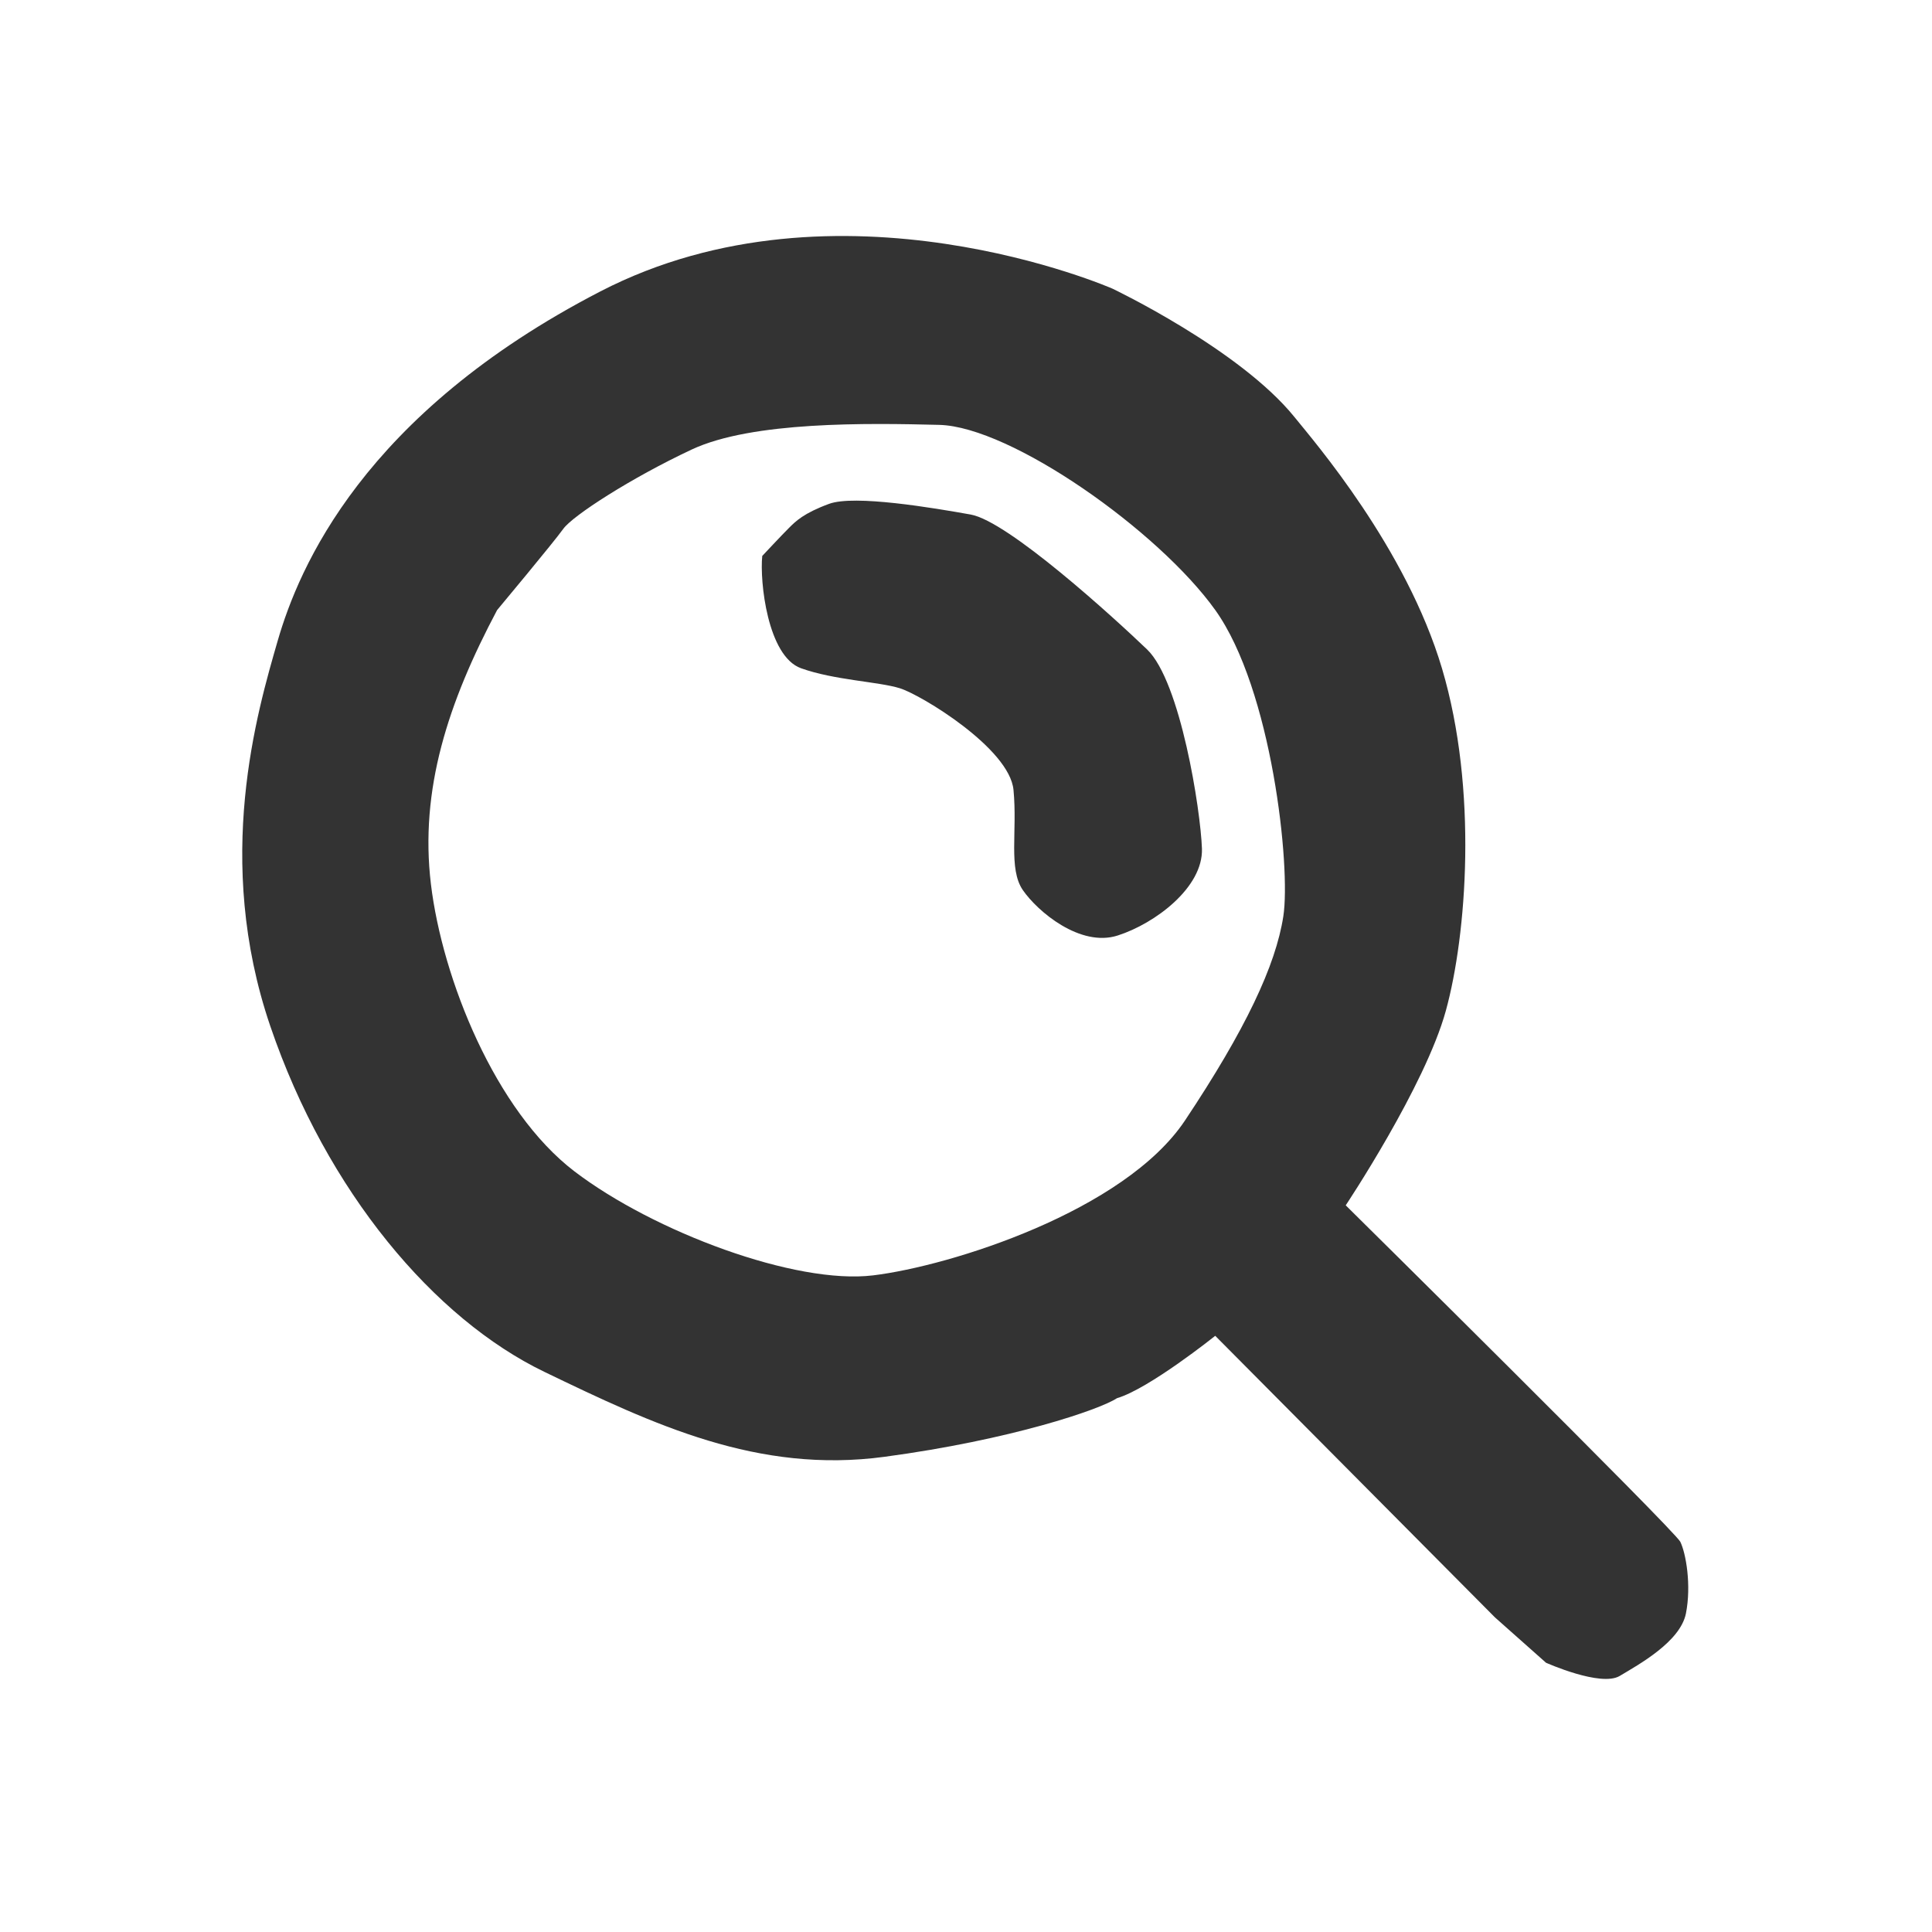
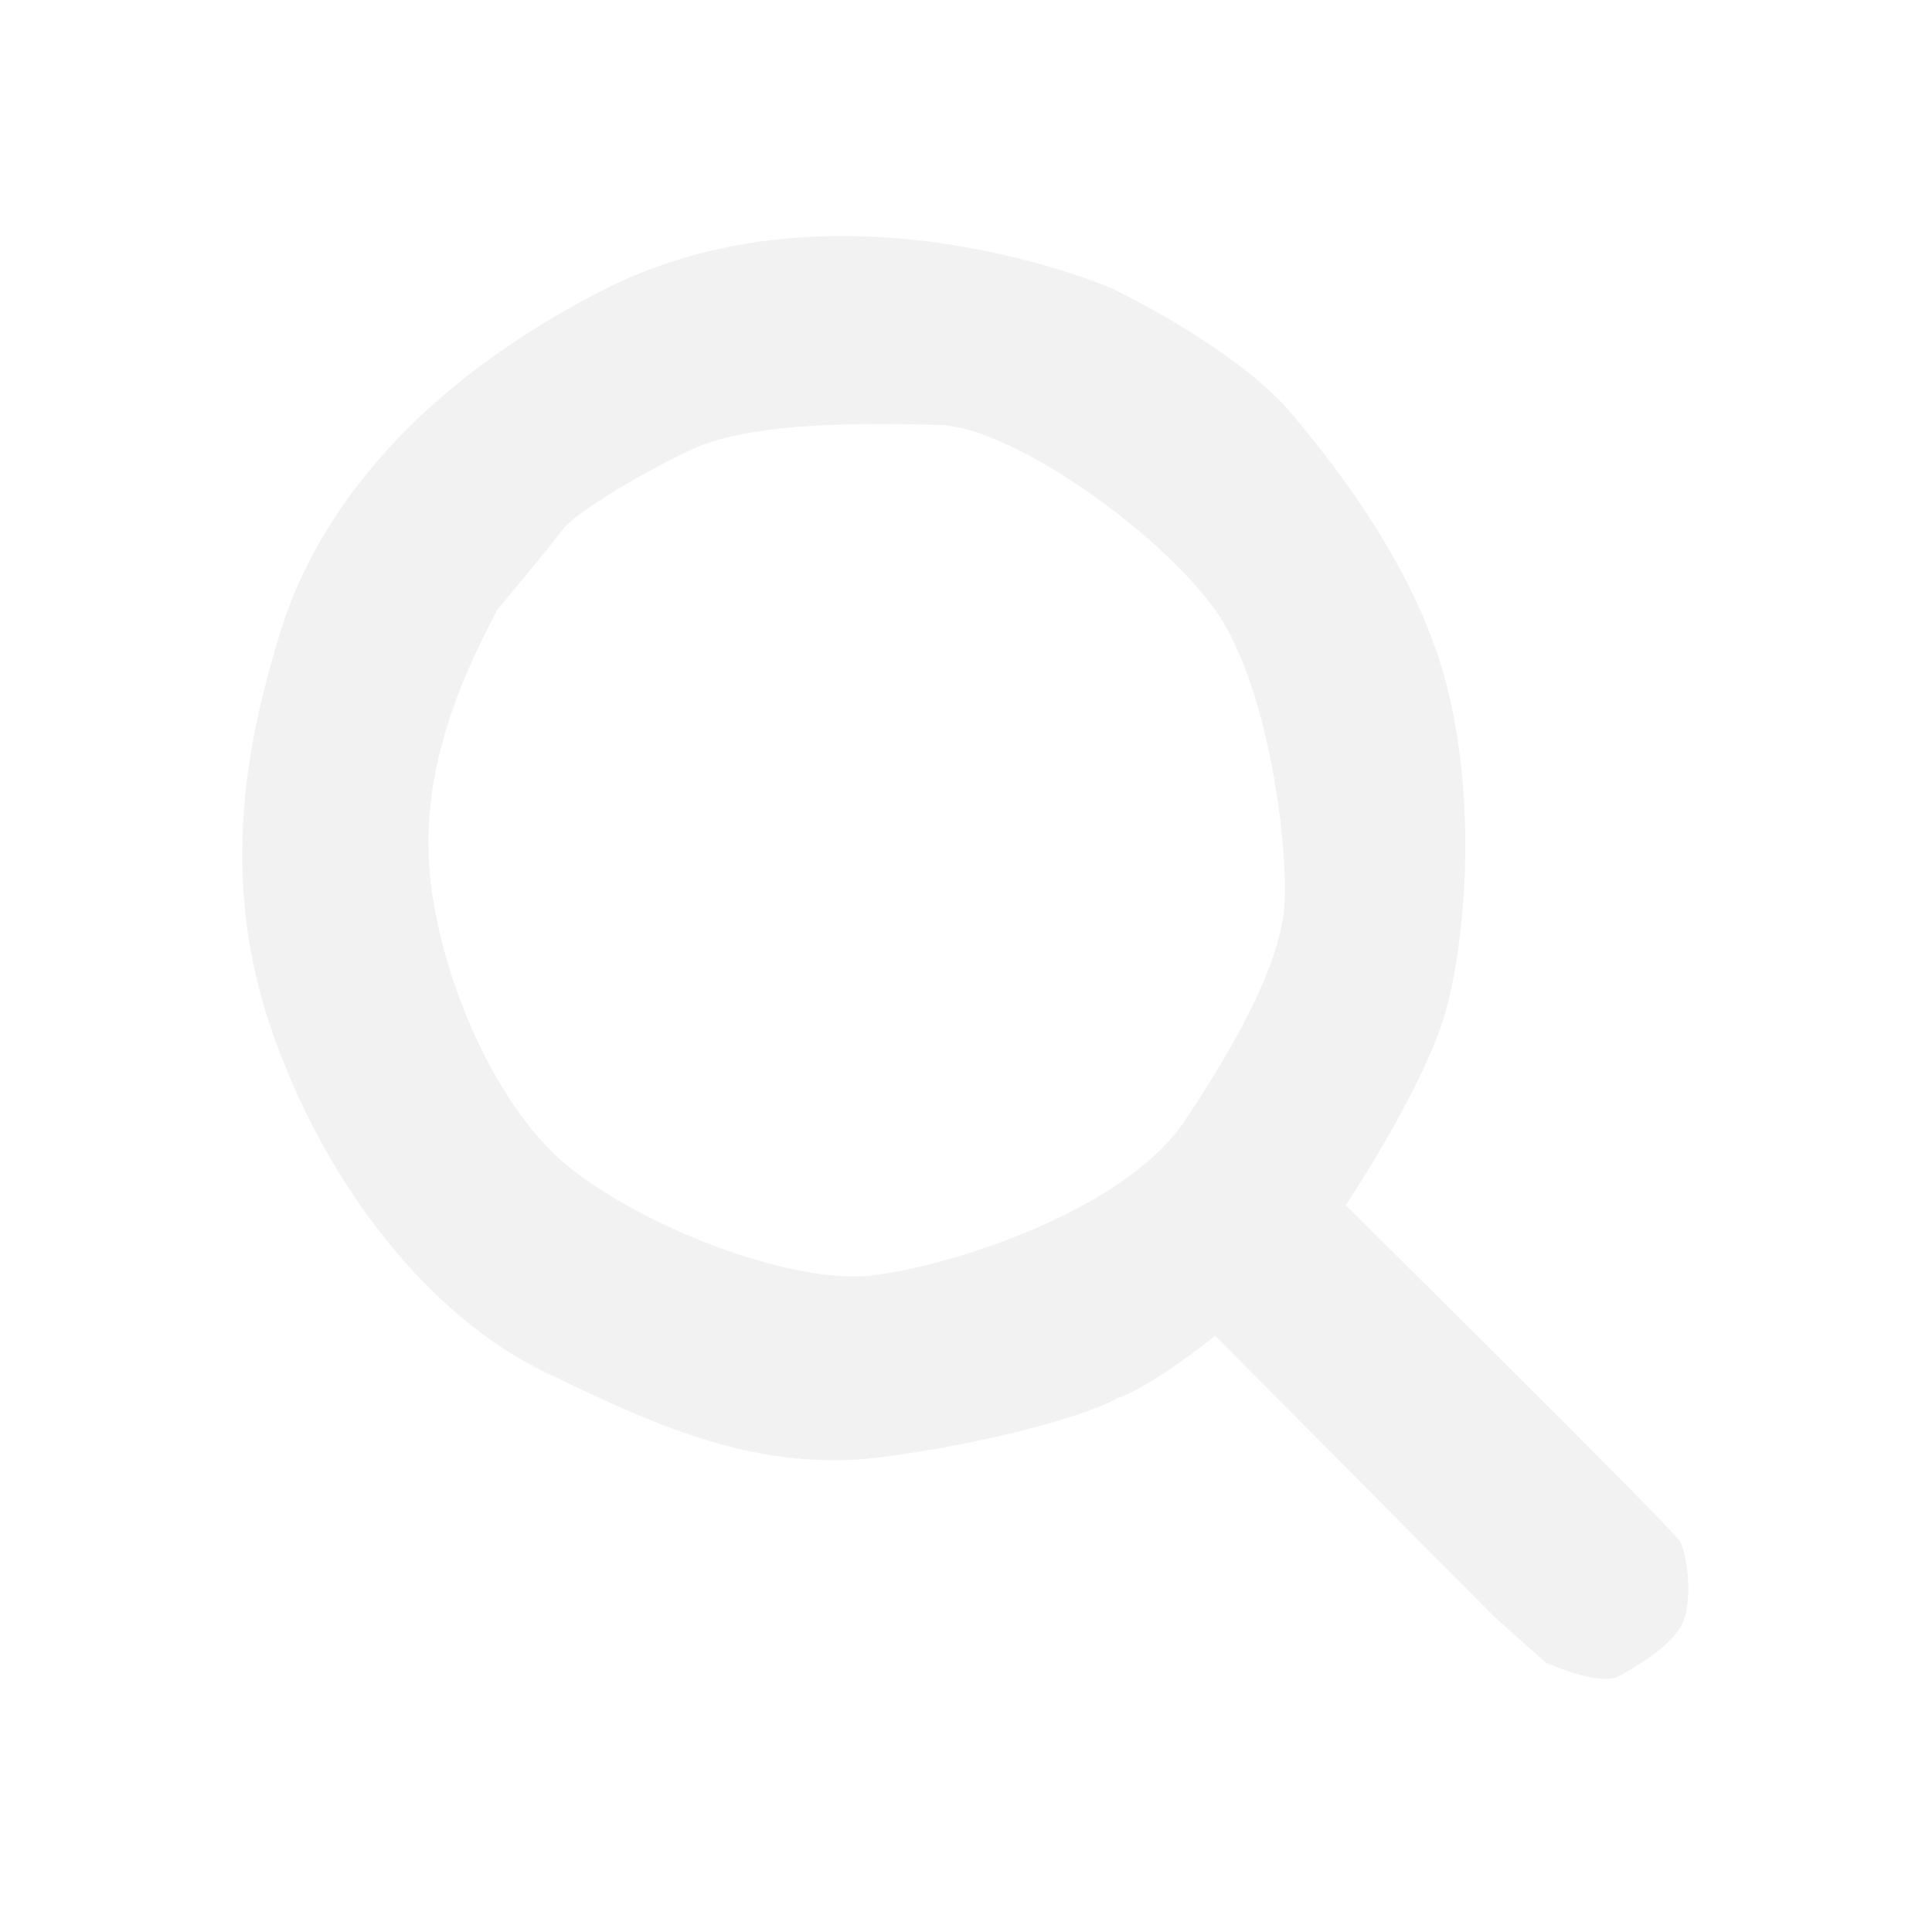
<svg xmlns="http://www.w3.org/2000/svg" version="1.1" x="0px" y="0px" width="24px" height="24px" viewBox="0 0 24 24" style="enable-background:new 0 0 24 24;" xml:space="preserve" id="svg6">
  <defs id="defs10" />
  <g id="Guides" style="display:none;">
</g>
-   <path id="path832" style="fill:#333333;fill-opacity:1;fill-rule:evenodd;stroke:none;stroke-width:1px;stroke-linecap:butt;stroke-linejoin:miter;stroke-opacity:1" d="m 9.469,6.906 c -0.033,0.316 0.066,1.245 0.481,1.395 0.415,0.149 0.963,0.166 1.229,0.249 0.266,0.083 1.361,0.747 1.411,1.262 0.05,0.515 -0.066,0.979 0.116,1.245 0.183,0.266 0.714,0.714 1.179,0.564 0.465,-0.149 1.062,-0.598 1.046,-1.079 C 14.914,10.061 14.665,8.467 14.25,8.068 13.835,7.67 12.524,6.475 12.059,6.392 11.594,6.309 10.615,6.143 10.299,6.259 9.984,6.375 9.884,6.475 9.801,6.558 9.718,6.64 9.469,6.906 9.469,6.906 Z M 6.175,7.579 c -0.61,1.15 -0.963,2.23 -0.822,3.404 0.141,1.174 0.798,2.817 1.784,3.569 0.986,0.751 2.747,1.409 3.71,1.291 0.963,-0.117 3.123,-0.798 3.874,-1.925 0.751,-1.127 1.127,-1.925 1.221,-2.536 C 16.036,10.772 15.801,8.565 15.097,7.579 14.392,6.593 12.561,5.302 11.669,5.278 10.777,5.256 9.345,5.232 8.593,5.584 7.842,5.936 7.114,6.406 6.997,6.57 6.88,6.734 6.175,7.579 6.175,7.579 Z M 13.82,3.586 c 0,0 -3.404,-1.494 -6.36,0.033 -2.955,1.527 -3.75,3.444 -4.009,4.336 -0.258,0.892 -0.798,2.723 -0.094,4.79 0.704,2.066 2.043,3.639 3.404,4.296 1.362,0.657 2.653,1.268 4.226,1.056 1.573,-0.211 2.676,-0.587 2.888,-0.728 0.399,-0.117 1.221,-0.775 1.221,-0.775 l 3.475,3.498 0.634,0.563 c 0,0 0.681,0.305 0.916,0.164 0.235,-0.141 0.751,-0.423 0.822,-0.775 0.07,-0.352 0,-0.751 -0.07,-0.892 -0.07,-0.141 -4.156,-4.179 -4.156,-4.179 0,0 0.986,-1.479 1.244,-2.418 C 18.219,11.617 18.36,9.809 17.914,8.307 17.468,6.804 16.323,5.482 16.083,5.184 15.402,4.339 13.82,3.586 13.82,3.586 Z" />
+   <path id="path832" style="fill:#f2f2f2;fill-opacity:1;fill-rule:evenodd;stroke:none;stroke-width:1px;stroke-linecap:butt;stroke-linejoin:miter;stroke-opacity:1" d="m 13.82,3.586 c 0,0 -3.404,-1.494 -6.36,0.033 -2.955,1.527 -3.75,3.444 -4.009,4.336 -0.258,0.892 -0.798,2.723 -0.094,4.79 0.704,2.066 2.043,3.639 3.404,4.296 1.362,0.657 2.653,1.268 4.226,1.056 1.573,-0.211 2.676,-0.587 2.888,-0.728 0.399,-0.117 1.221,-0.775 1.221,-0.775 l 3.475,3.498 0.634,0.563 c 0,0 0.681,0.305 0.916,0.164 0.235,-0.141 0.751,-0.423 0.822,-0.775 0.07,-0.352 0,-0.751 -0.07,-0.892 -0.07,-0.141 -4.156,-4.179 -4.156,-4.179 0,0 0.986,-1.479 1.244,-2.418 C 18.219,11.617 18.36,9.809 17.914,8.307 17.468,6.804 16.323,5.482 16.083,5.184 15.402,4.339 13.82,3.586 13.82,3.586 Z M 6.175,7.579 c -0.61,1.15 -0.963,2.23 -0.822,3.404 0.141,1.174 0.798,2.817 1.784,3.569 0.986,0.751 2.747,1.409 3.71,1.291 0.963,-0.117 3.123,-0.798 3.874,-1.925 0.751,-1.127 1.127,-1.925 1.221,-2.536 C 16.036,10.772 15.801,8.565 15.097,7.579 14.392,6.593 12.561,5.302 11.669,5.278 10.777,5.256 9.345,5.232 8.593,5.584 7.842,5.936 7.114,6.406 6.997,6.57 6.88,6.734 6.175,7.579 6.175,7.579 Z" />
</svg>
